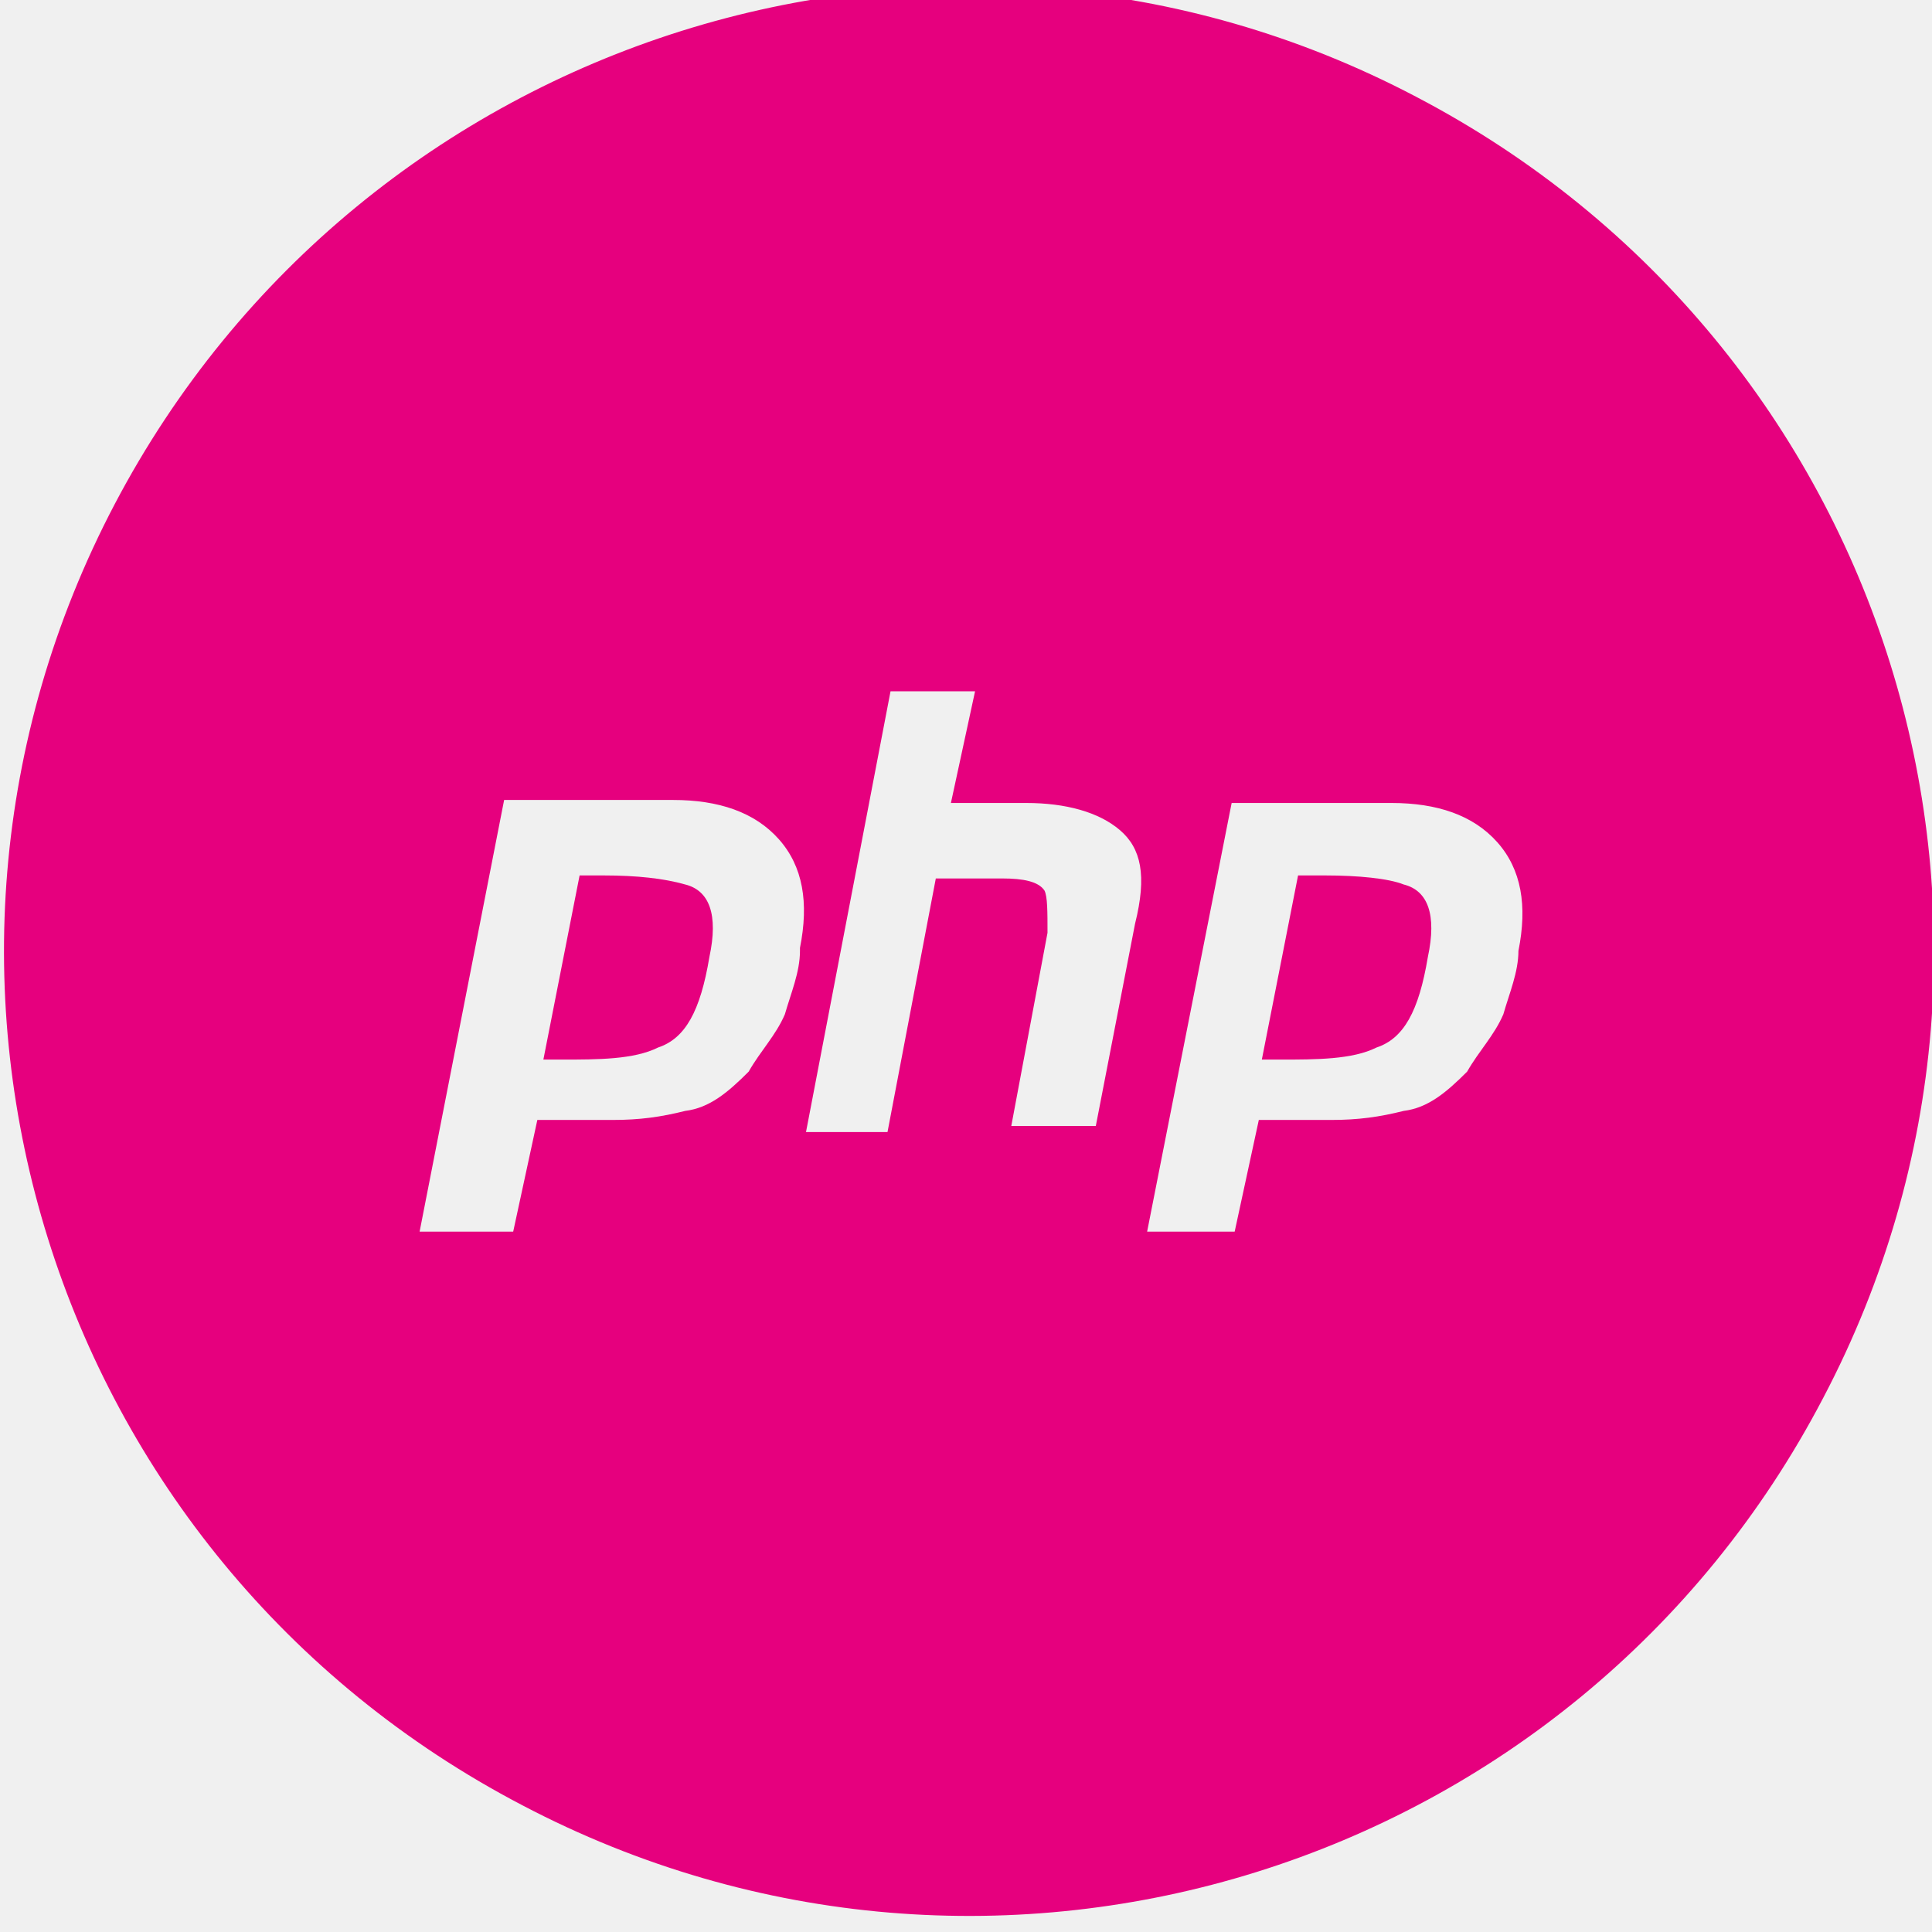
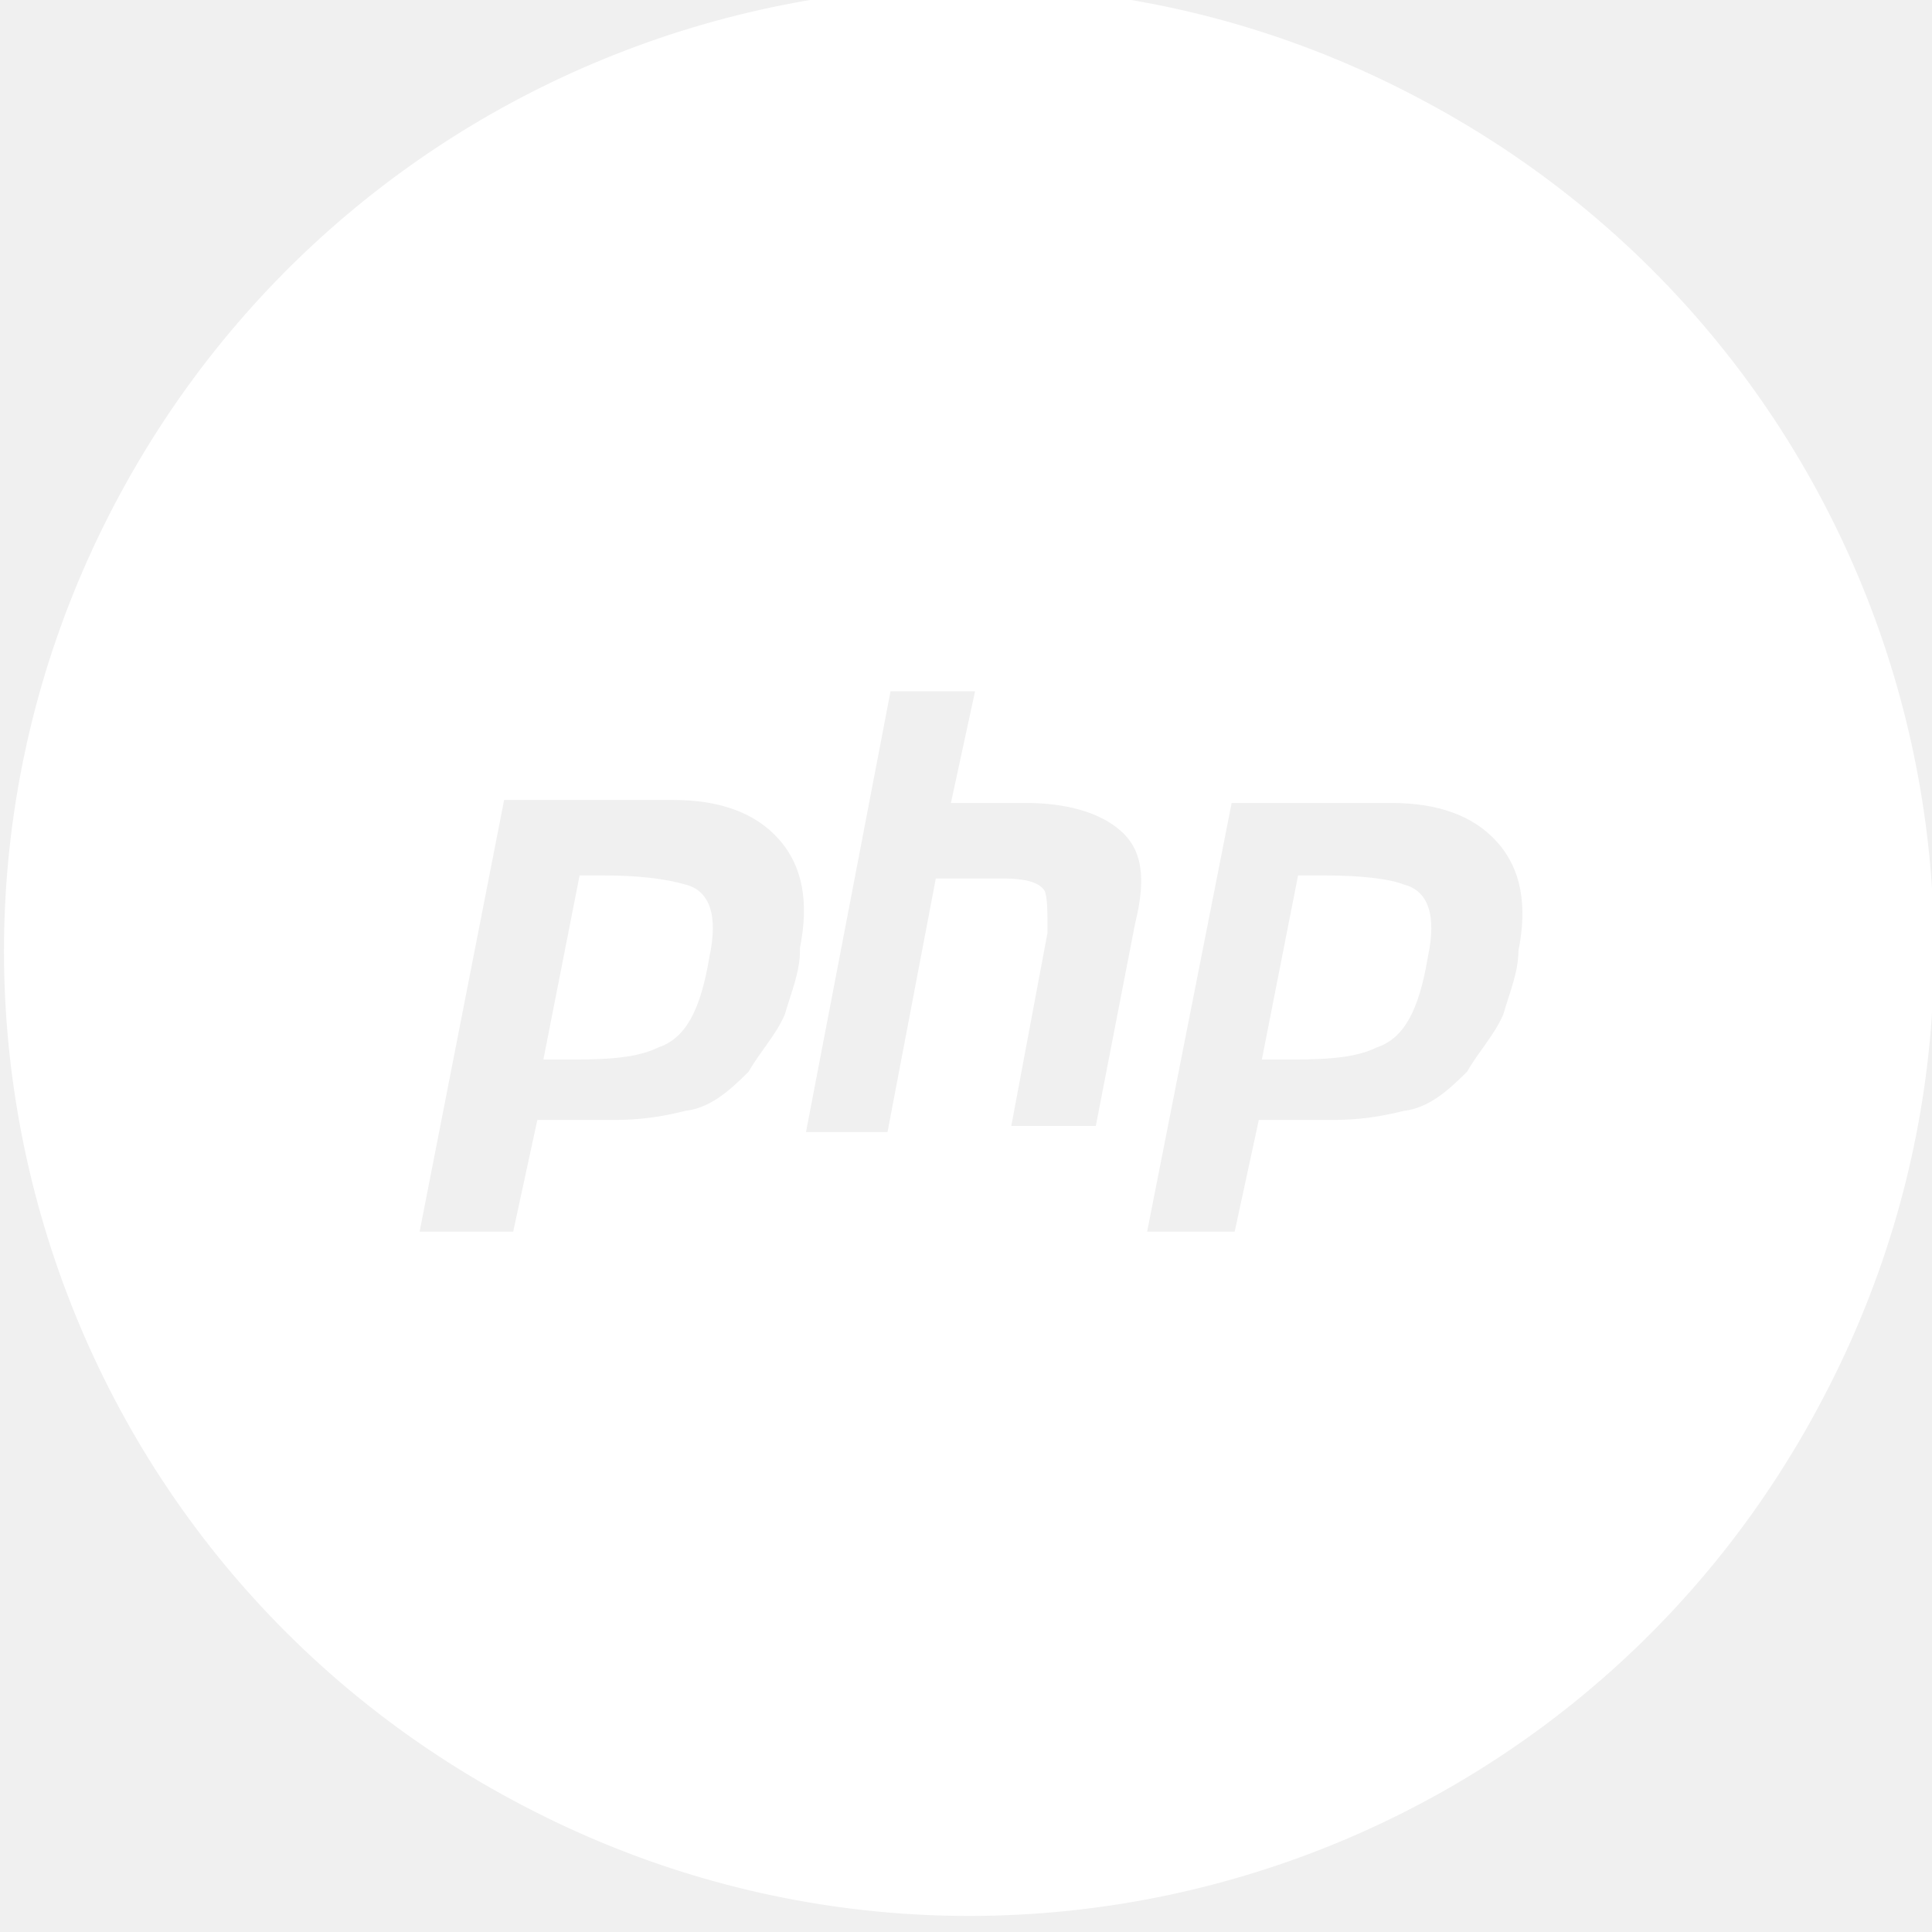
<svg xmlns="http://www.w3.org/2000/svg" id="Ebene_1" version="1.1" viewBox="0 0 64 64">
  <defs>
    <style>
      .st0 {
-         fill: #e6007e;
+         fill: white;
      }
    </style>
  </defs>
  <path class="st0" d="M46.5,29.3c-.5-.2-1.5-.3-2.6-.3h-.9l-1.2,6.1h.6c1.2,0,2.4,0,3.2-.4.9-.3,1.4-1.2,1.7-3,.3-1.4,0-2.2-.8-2.4Z" />
  <path class="st0" d="M22.7,29.3c-.7-.2-1.6-.3-2.7-.3h-.8l-1.2,6.1h.6c1.2,0,2.4,0,3.2-.4.9-.3,1.4-1.2,1.7-3,.3-1.4,0-2.2-.8-2.4Z" />
  <path class="st0" d="M46.9,3.2C31.3-5,12,1.1,3.8,16.7s-2.2,34.9,13.5,43.1c15.6,8.2,34.9,2.2,43.1-13.5,8.2-15.6,2.2-34.9-13.5-43.1ZM26.5,31.5c0,.7-.3,1.4-.5,2.1-.3.7-.8,1.2-1.2,1.9-.7.7-1.3,1.2-2.1,1.3-.8.2-1.5.3-2.4.3h-2.5l-.8,3.7h-3.1l2.8-14.3h.4c0,0,5.2,0,5.2,0,1.5,0,2.7.4,3.5,1.3.8.9,1,2.1.7,3.6ZM37.6,30.6l-1.3,6.7h-2.8l1.2-6.4c0-.7,0-1.2-.1-1.4-.2-.3-.7-.4-1.4-.4h-2.2l-1.6,8.4h-2.7l2.8-14.6h2.8l-.8,3.7h2.5c1.3,0,2.4.3,3.1.9.7.6.9,1.5.5,3.1ZM50.3,31.5c0,.7-.3,1.4-.5,2.1-.3.7-.8,1.2-1.2,1.9-.7.7-1.3,1.2-2.1,1.3-.8.2-1.5.3-2.4.3h-2.4l-.8,3.7h-2.9l2.8-14.2h-.3.3c0,0,0,0,0,0h5.3c1.5,0,2.7.4,3.5,1.3.8.9,1,2.1.7,3.6Z" />
</svg>
